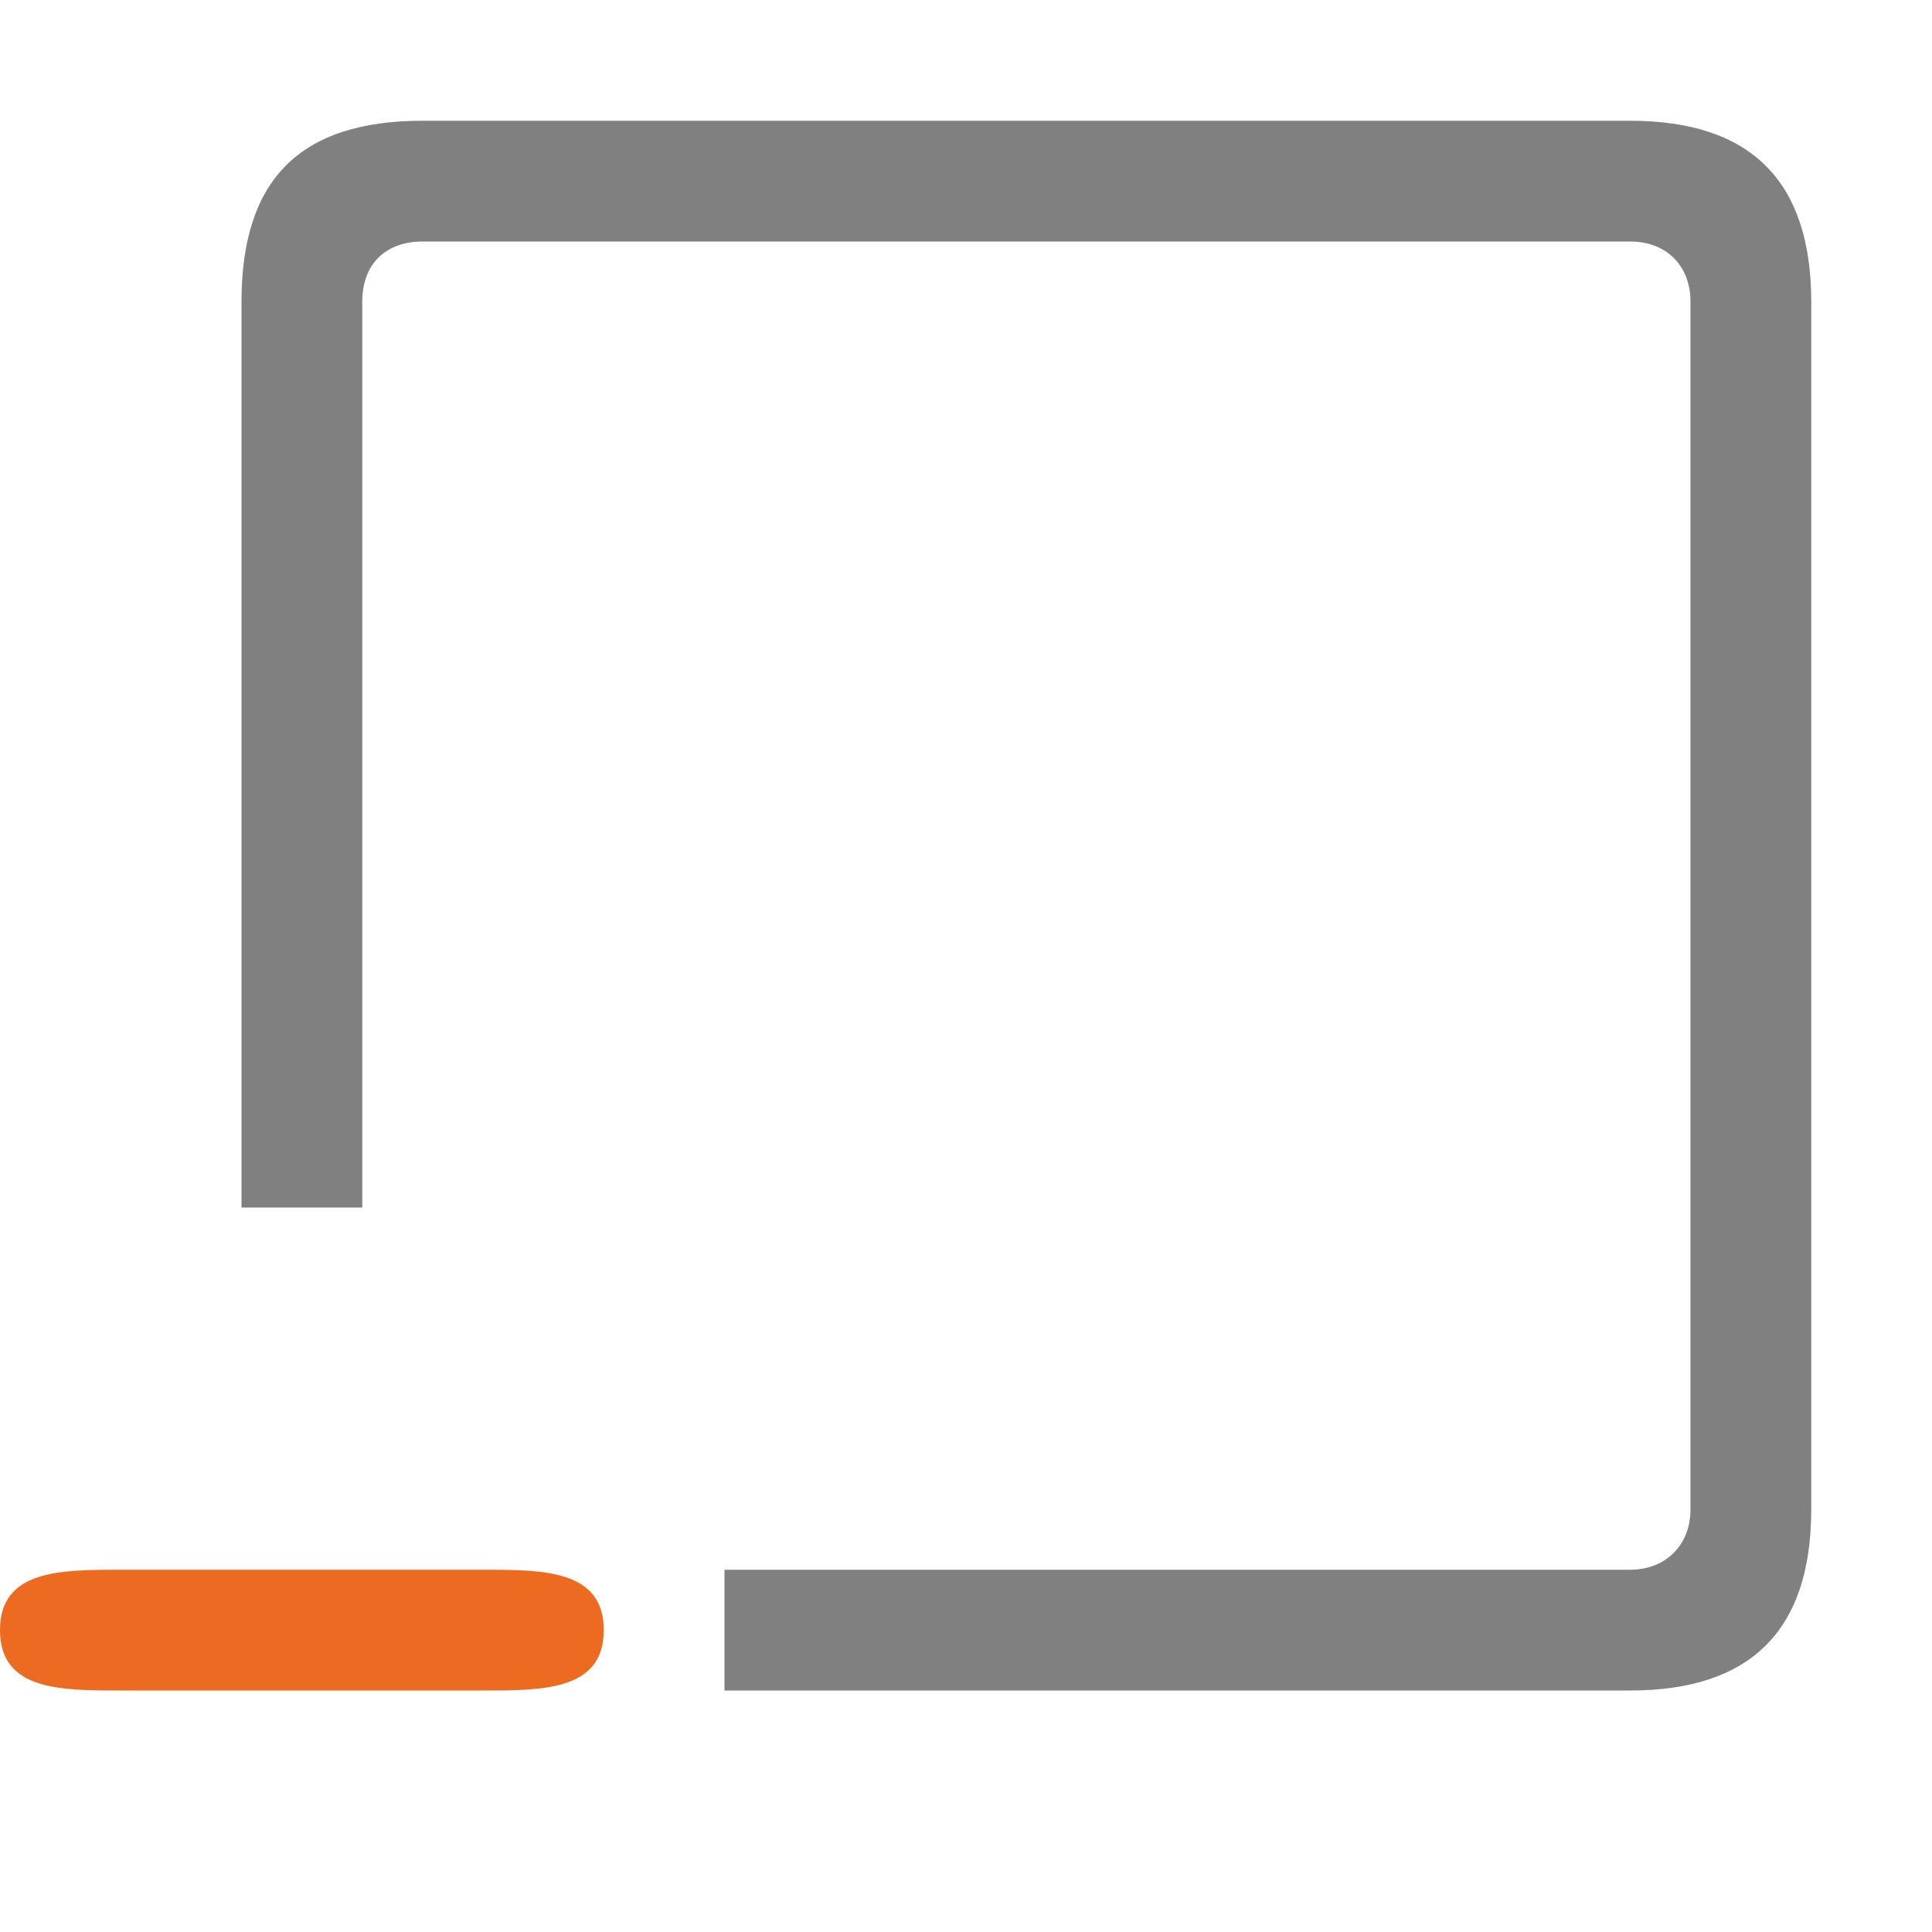
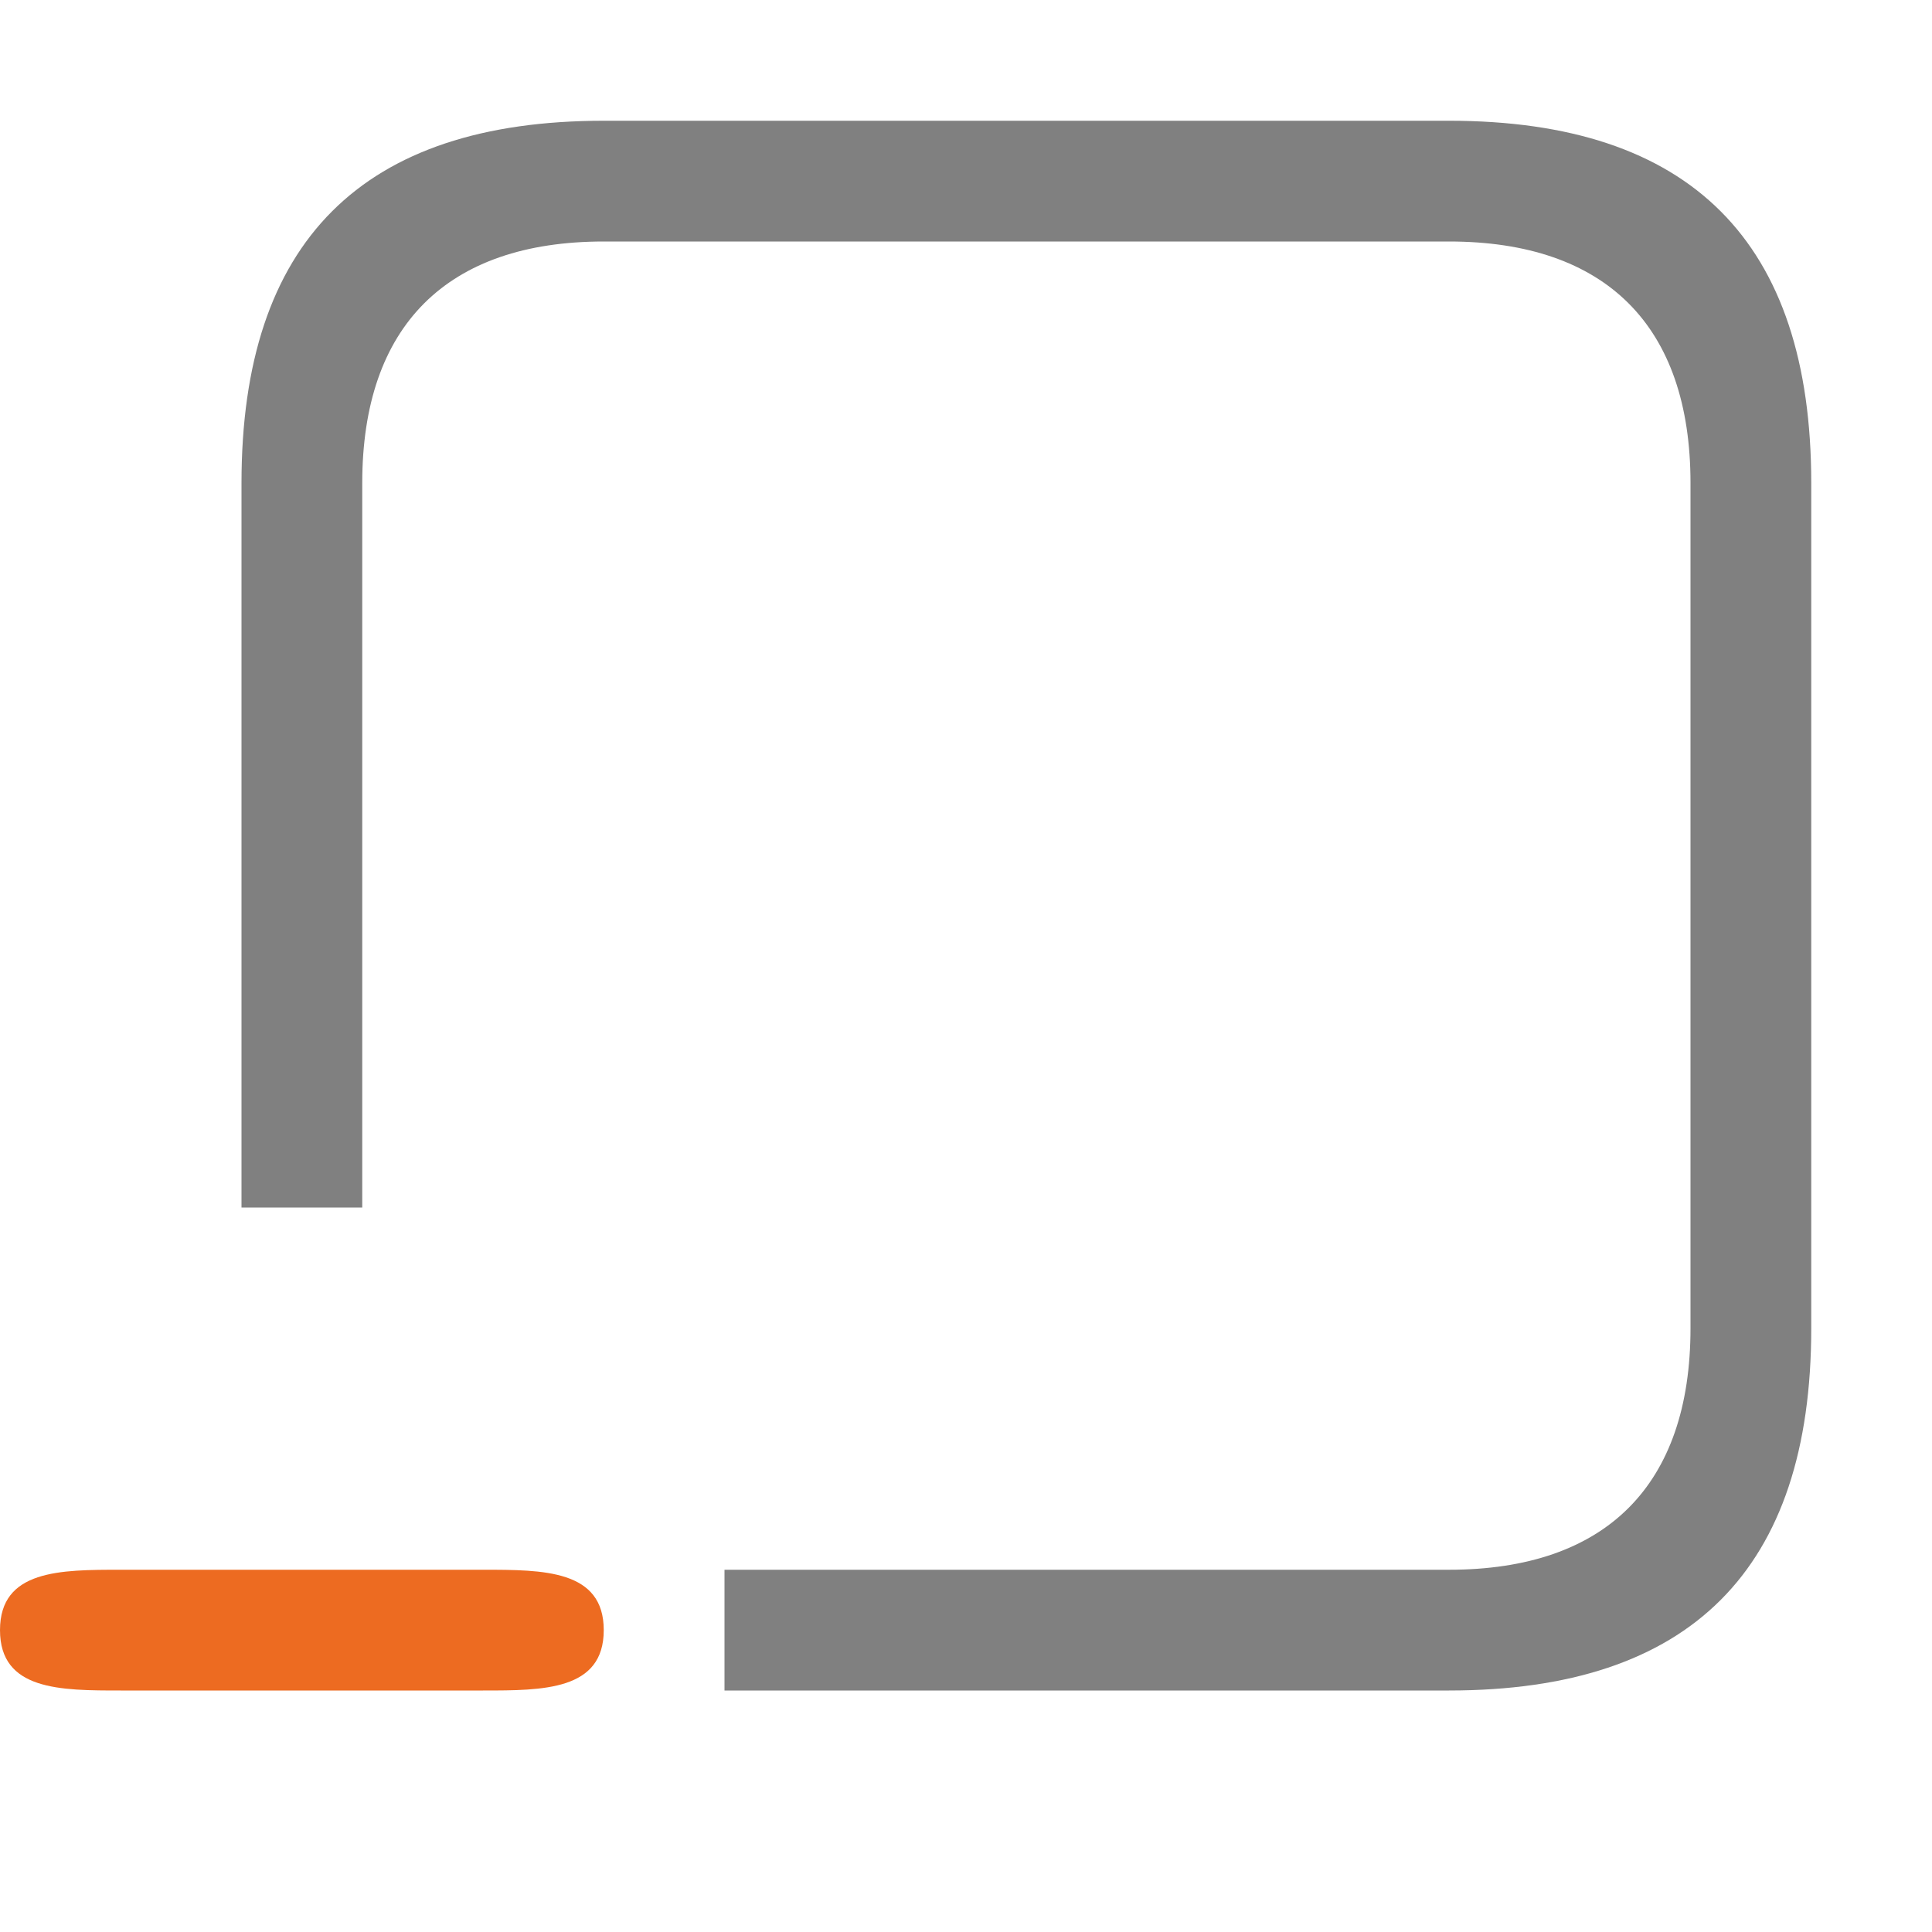
<svg xmlns="http://www.w3.org/2000/svg" viewBox="0 0 16 16" width="16px" height="16px">
-   <path fill="#808080" d="M 15,2.5 C 15,1.5 14.5,1 13.5,1 H 3.5 C 2.47,1 2,1.5 2,2.5 V 10 H 3 V 2.5 C 3,2.18 3.2,2 3.5,2 h 10 C 13.8,2 14,2.2 14,2.5 v 10 C 14,12.8 13.79,13 13.5,13 H 6 v 1 h 7.5 c 1,0 1.5,-0.5 1.5,-1.5 z" />
+   <path fill="#808080" d="M 15,4 C 15,2 14,1 12,1 H 5 C 3,1 2,2 2,4 v 6 H 3 V 4 C 3,2.7 3.7,2 5,2 h 7 c 1.3,0 2,0.7 2,2 v 7 c 0,1.3 -0.7,2 -2,2 H 6 v 1 h 6 c 2,0 3,-1 3,-3 z" />
  <path fill="#ed6b21" d="M 1,13 C 0.5,13 0,13 0,13.5 0,14 0.5,14 1,14 H 4 C 4.5,14 5,14 5,13.5 5,13 4.5,13 4,13 Z" />
</svg>
